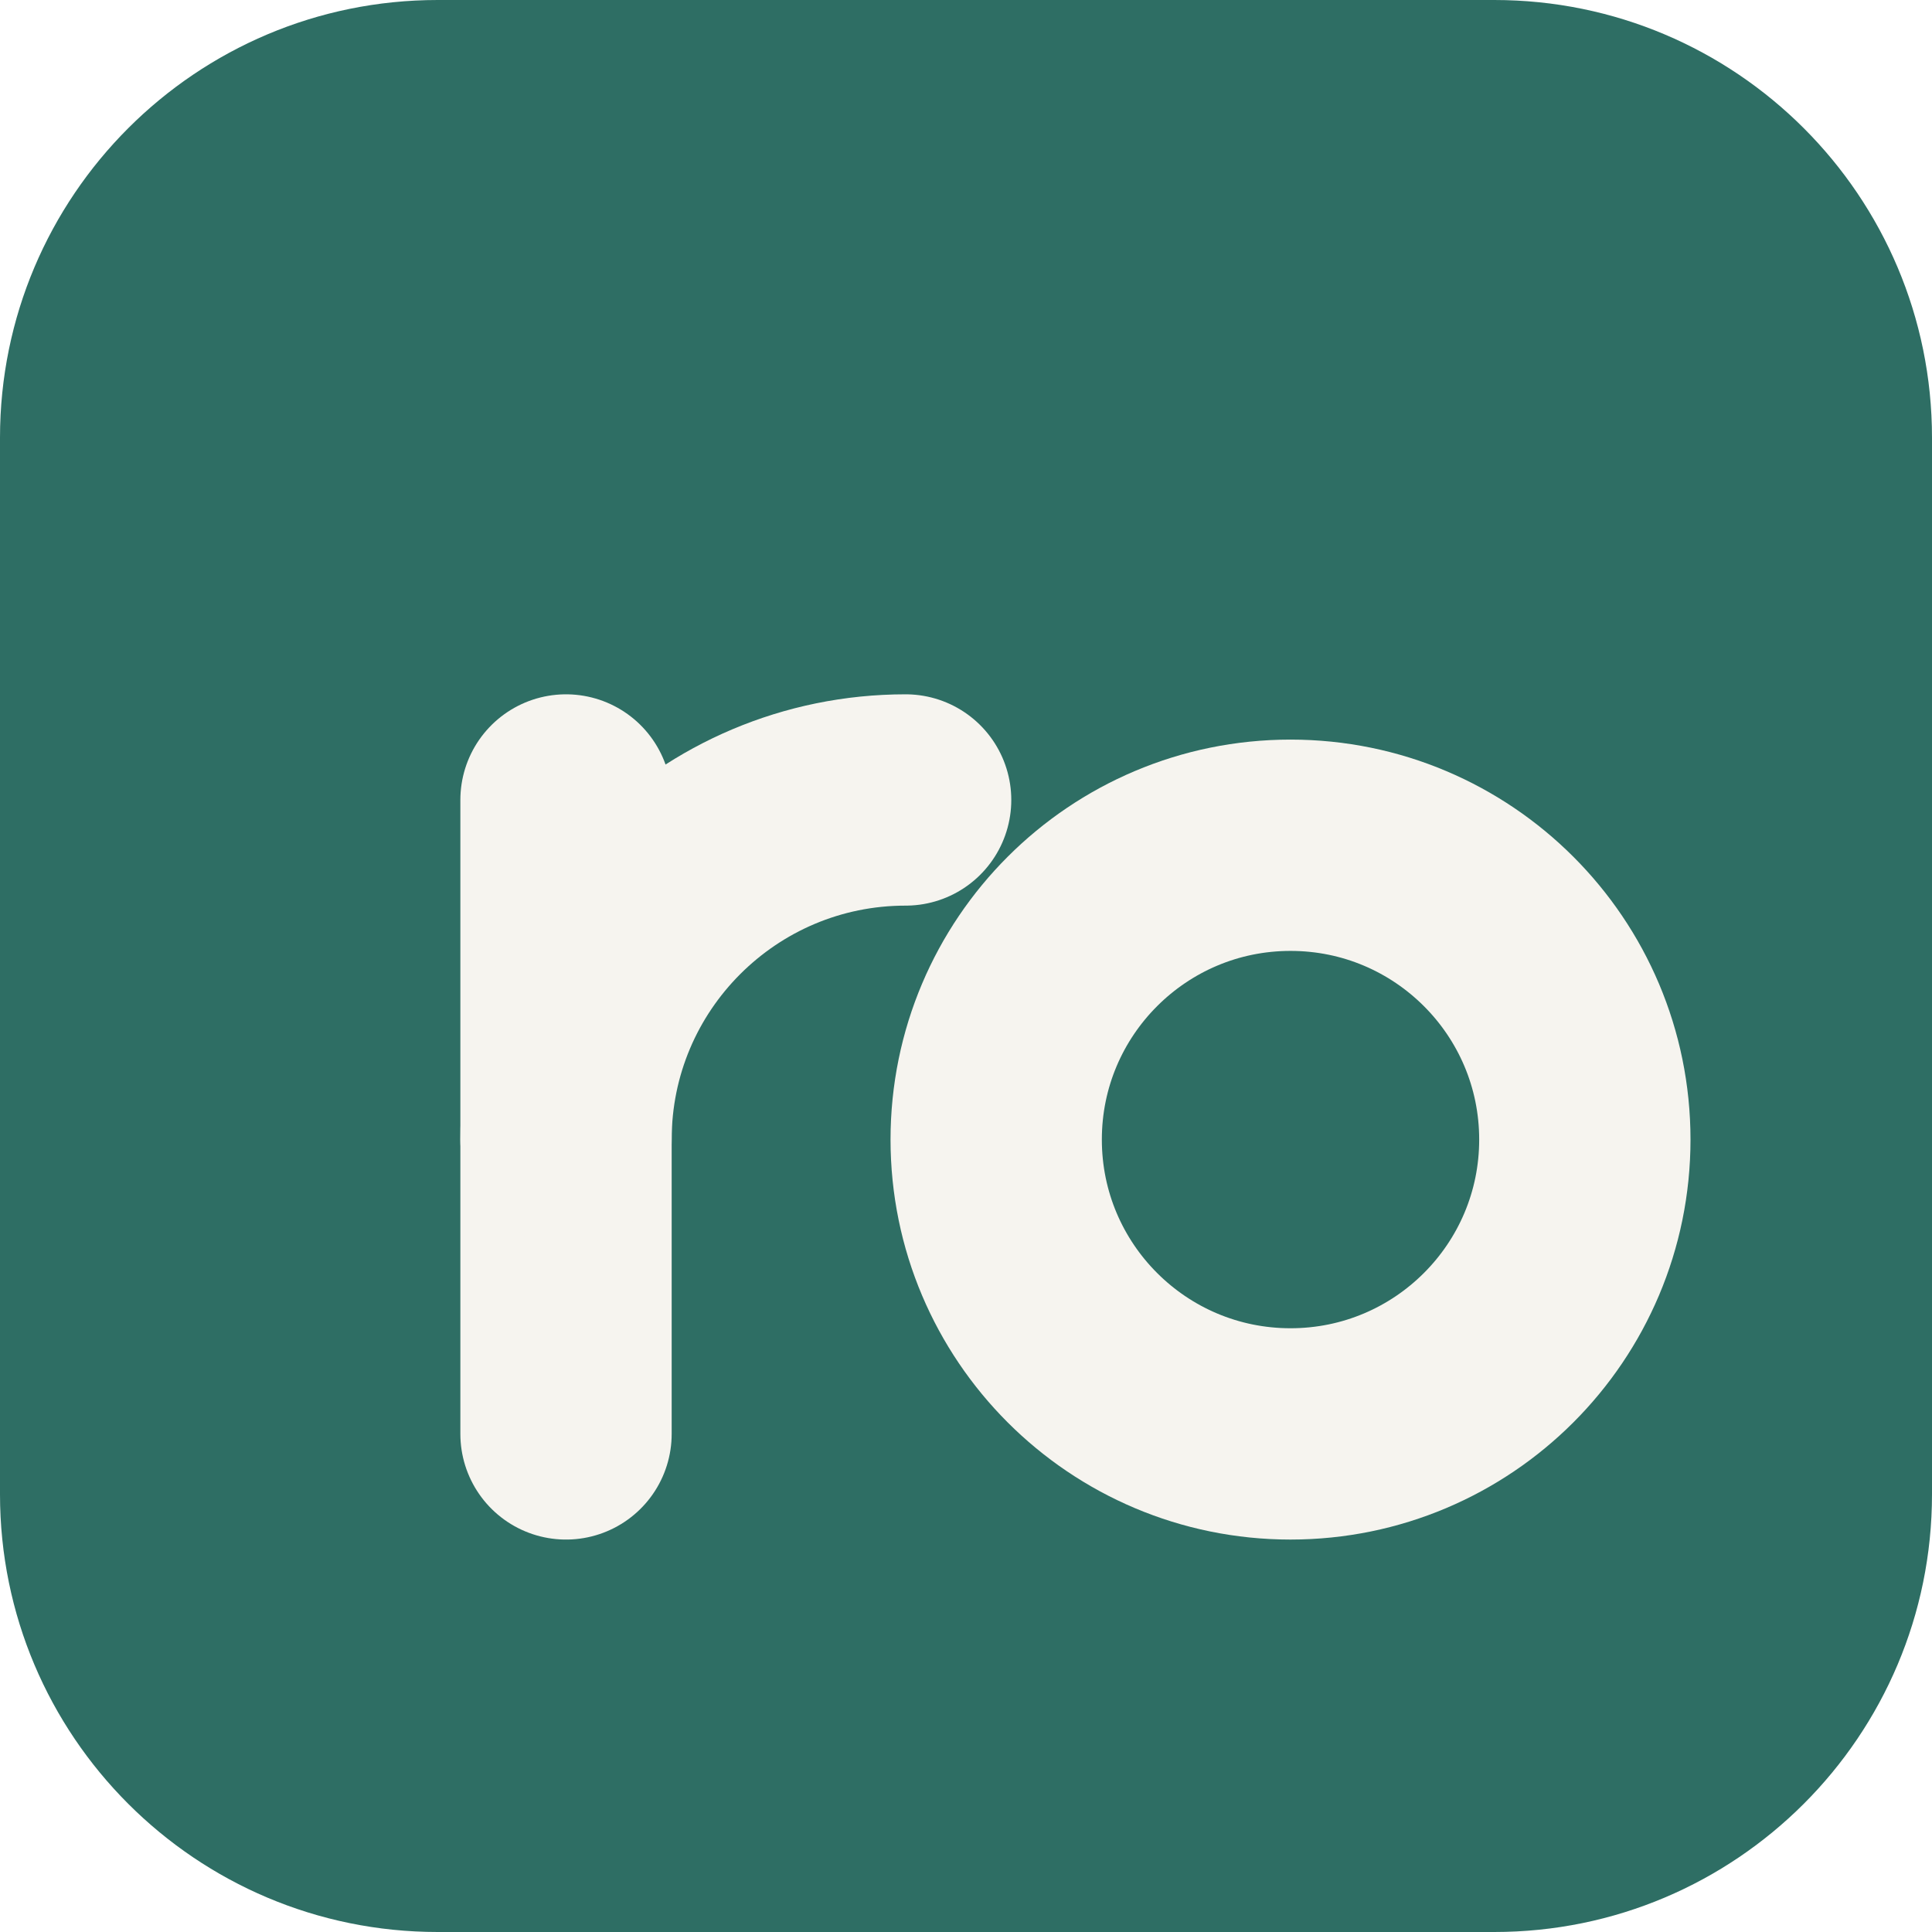
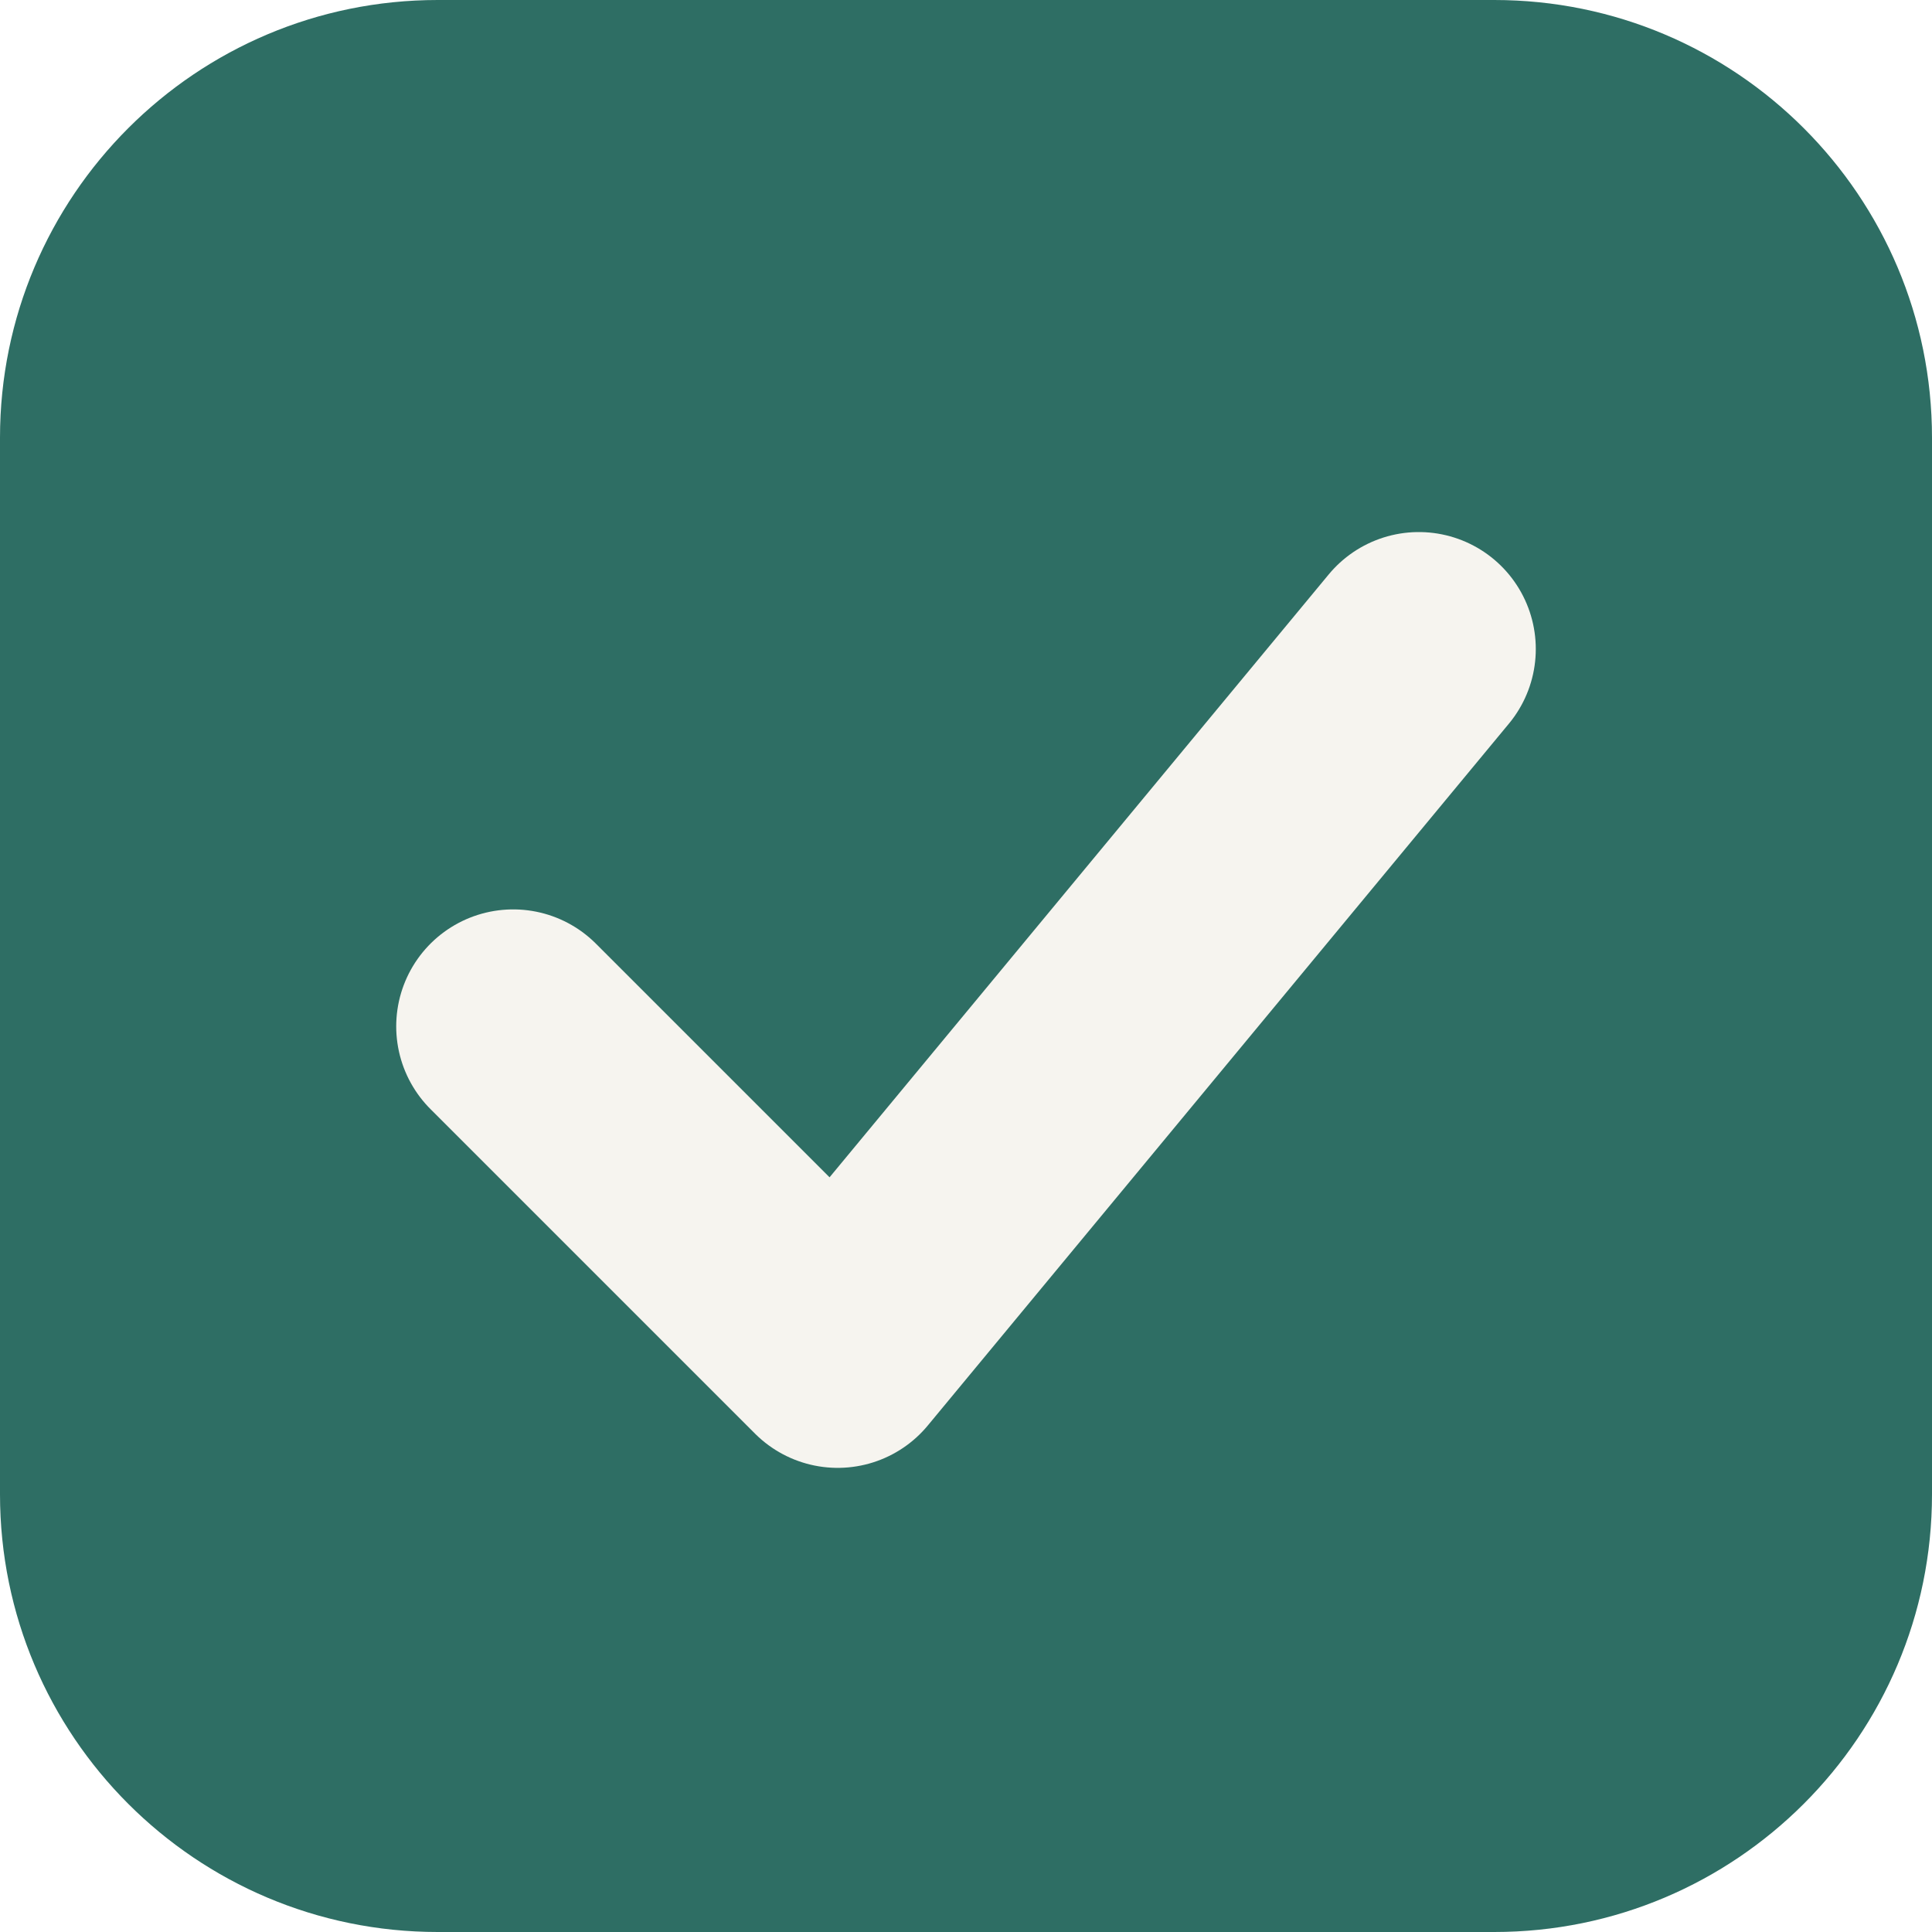
<svg xmlns="http://www.w3.org/2000/svg" viewBox="0 0 512 512">
  <rect width="512" height="512" rx="116" fill="#2e6e64" />
-   <g fill="none" stroke="#f6f4ef" stroke-width="56" stroke-linecap="round">
-     <path d="M150 380 L150 212" />
-     <path d="M150 302 a90 90 0 0 1 90-90" />
-     <circle cx="342" cy="302" r="78" />
-   </g>
+   <path d="M136 272 L222 358 L376 172" fill="none" stroke="#f6f4ef" stroke-width="62" stroke-linecap="round" stroke-linejoin="round" />
</svg>
